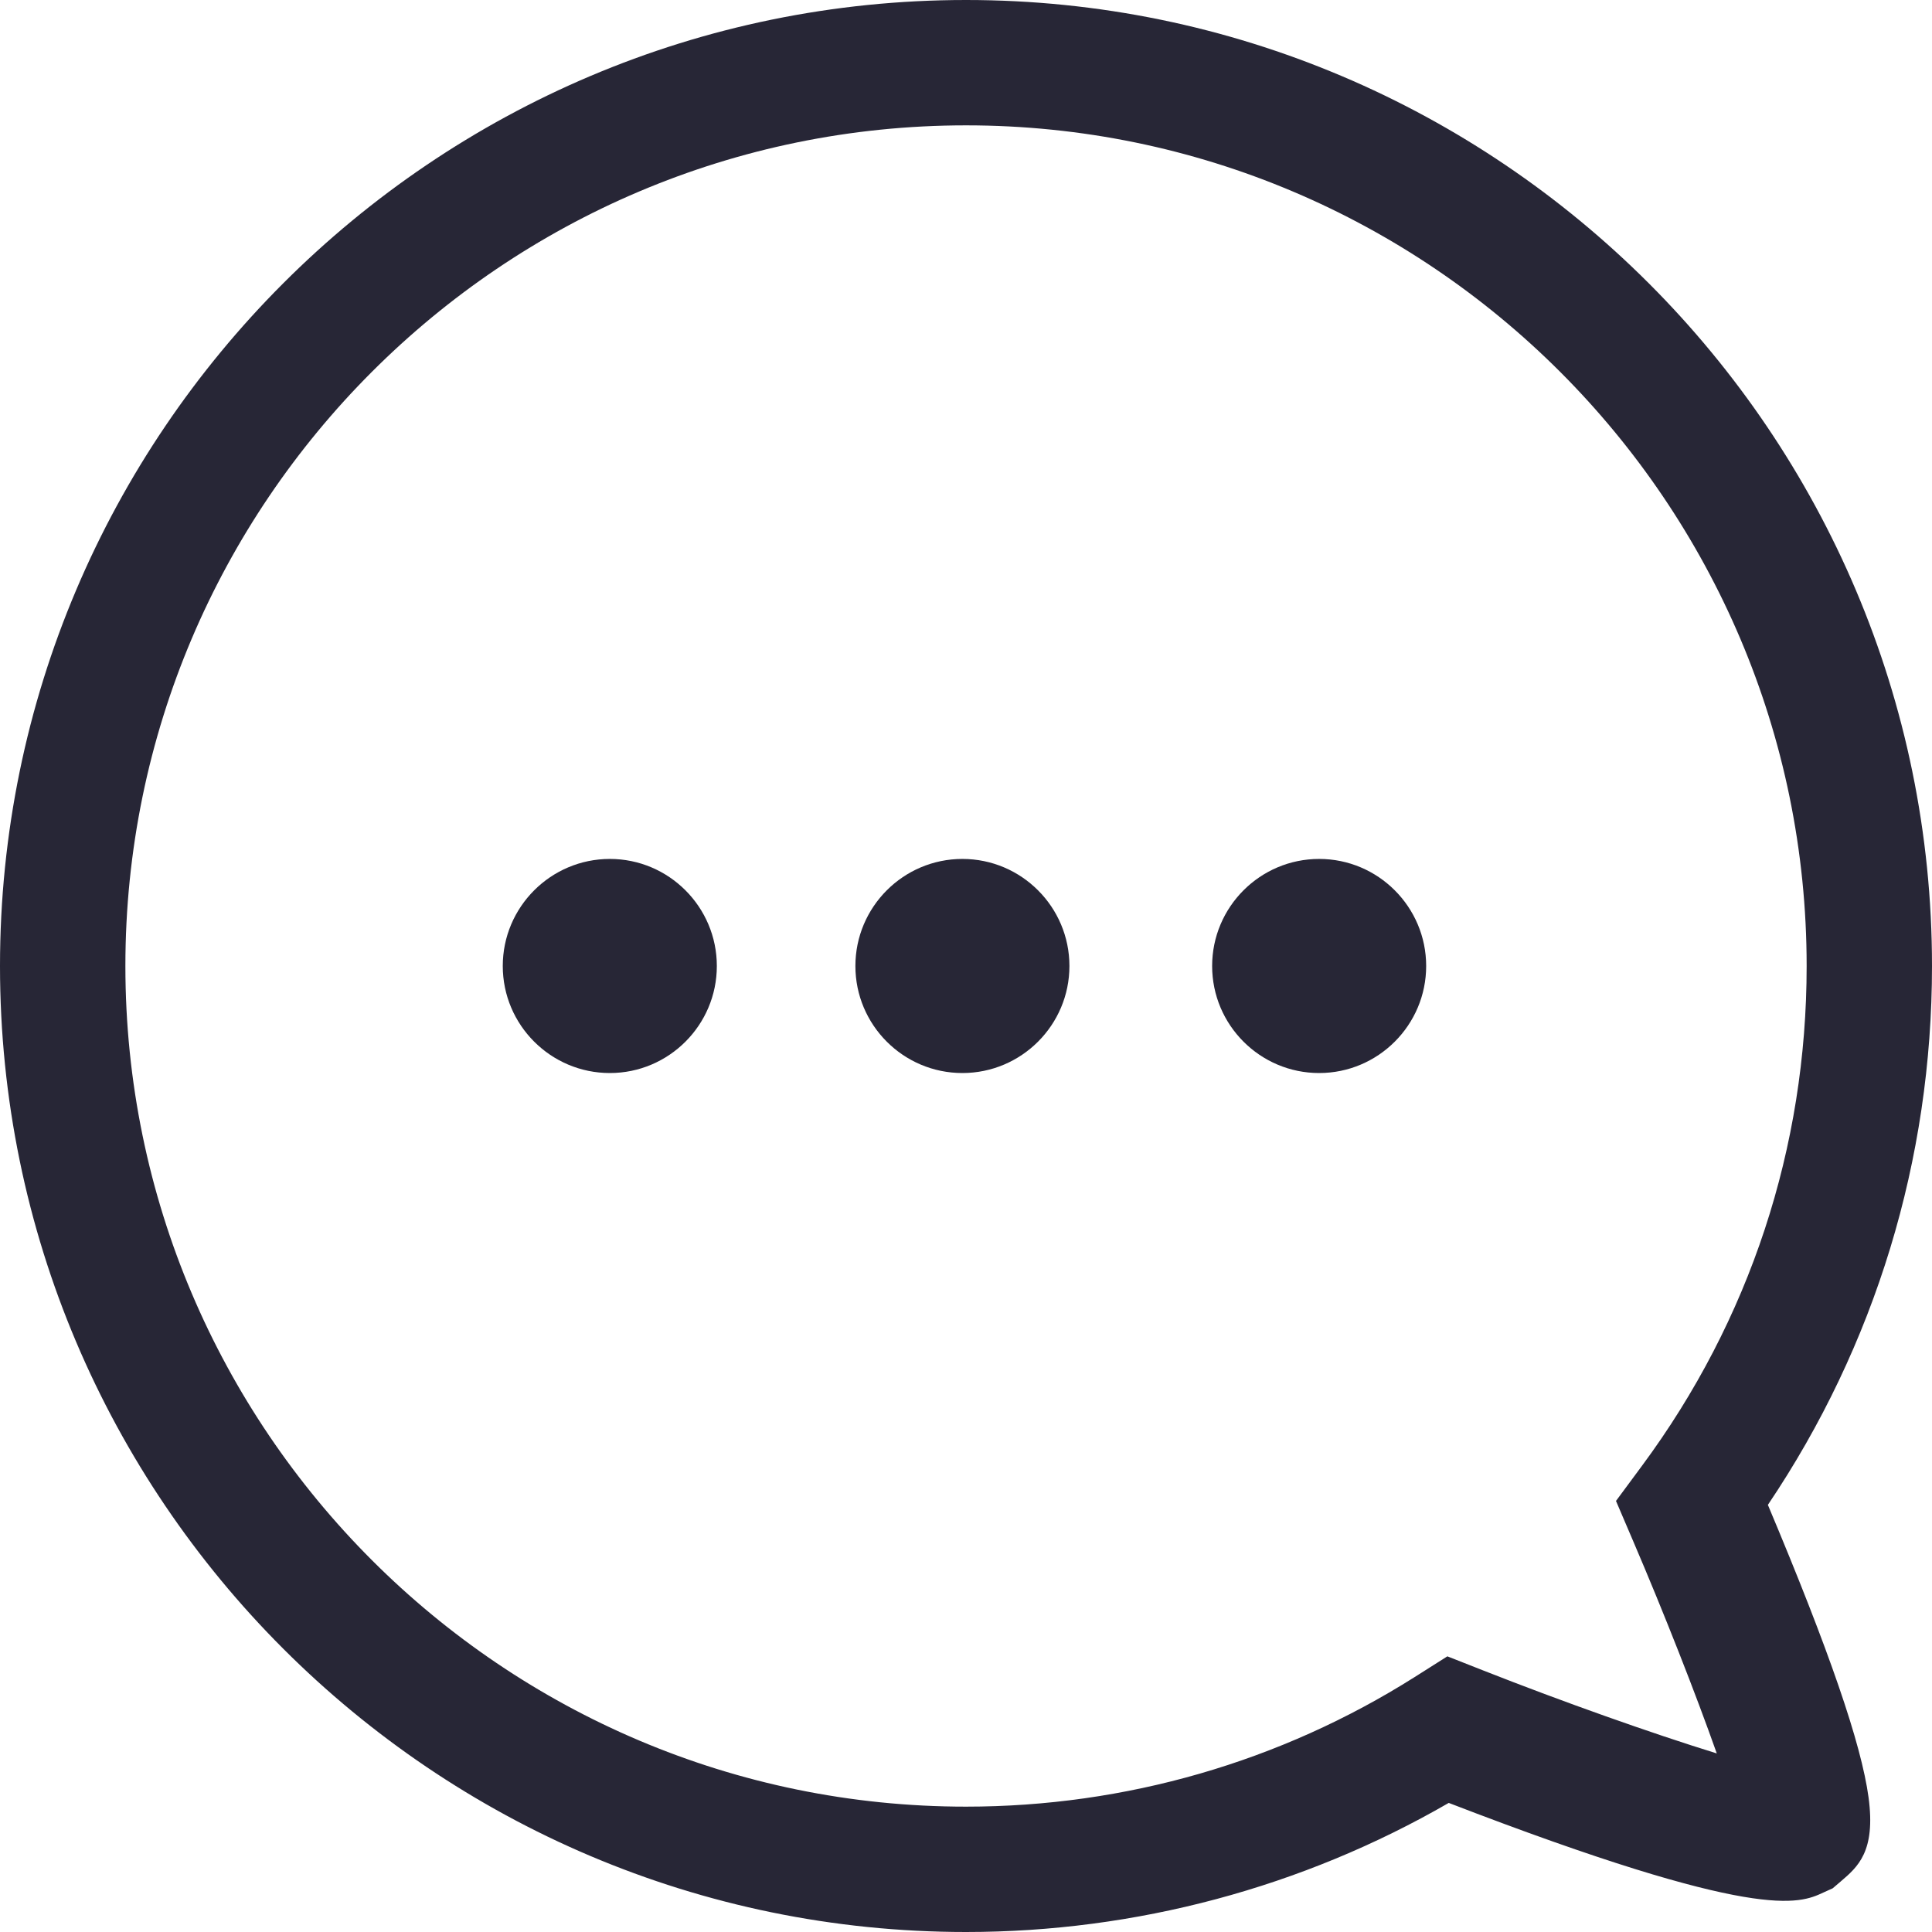
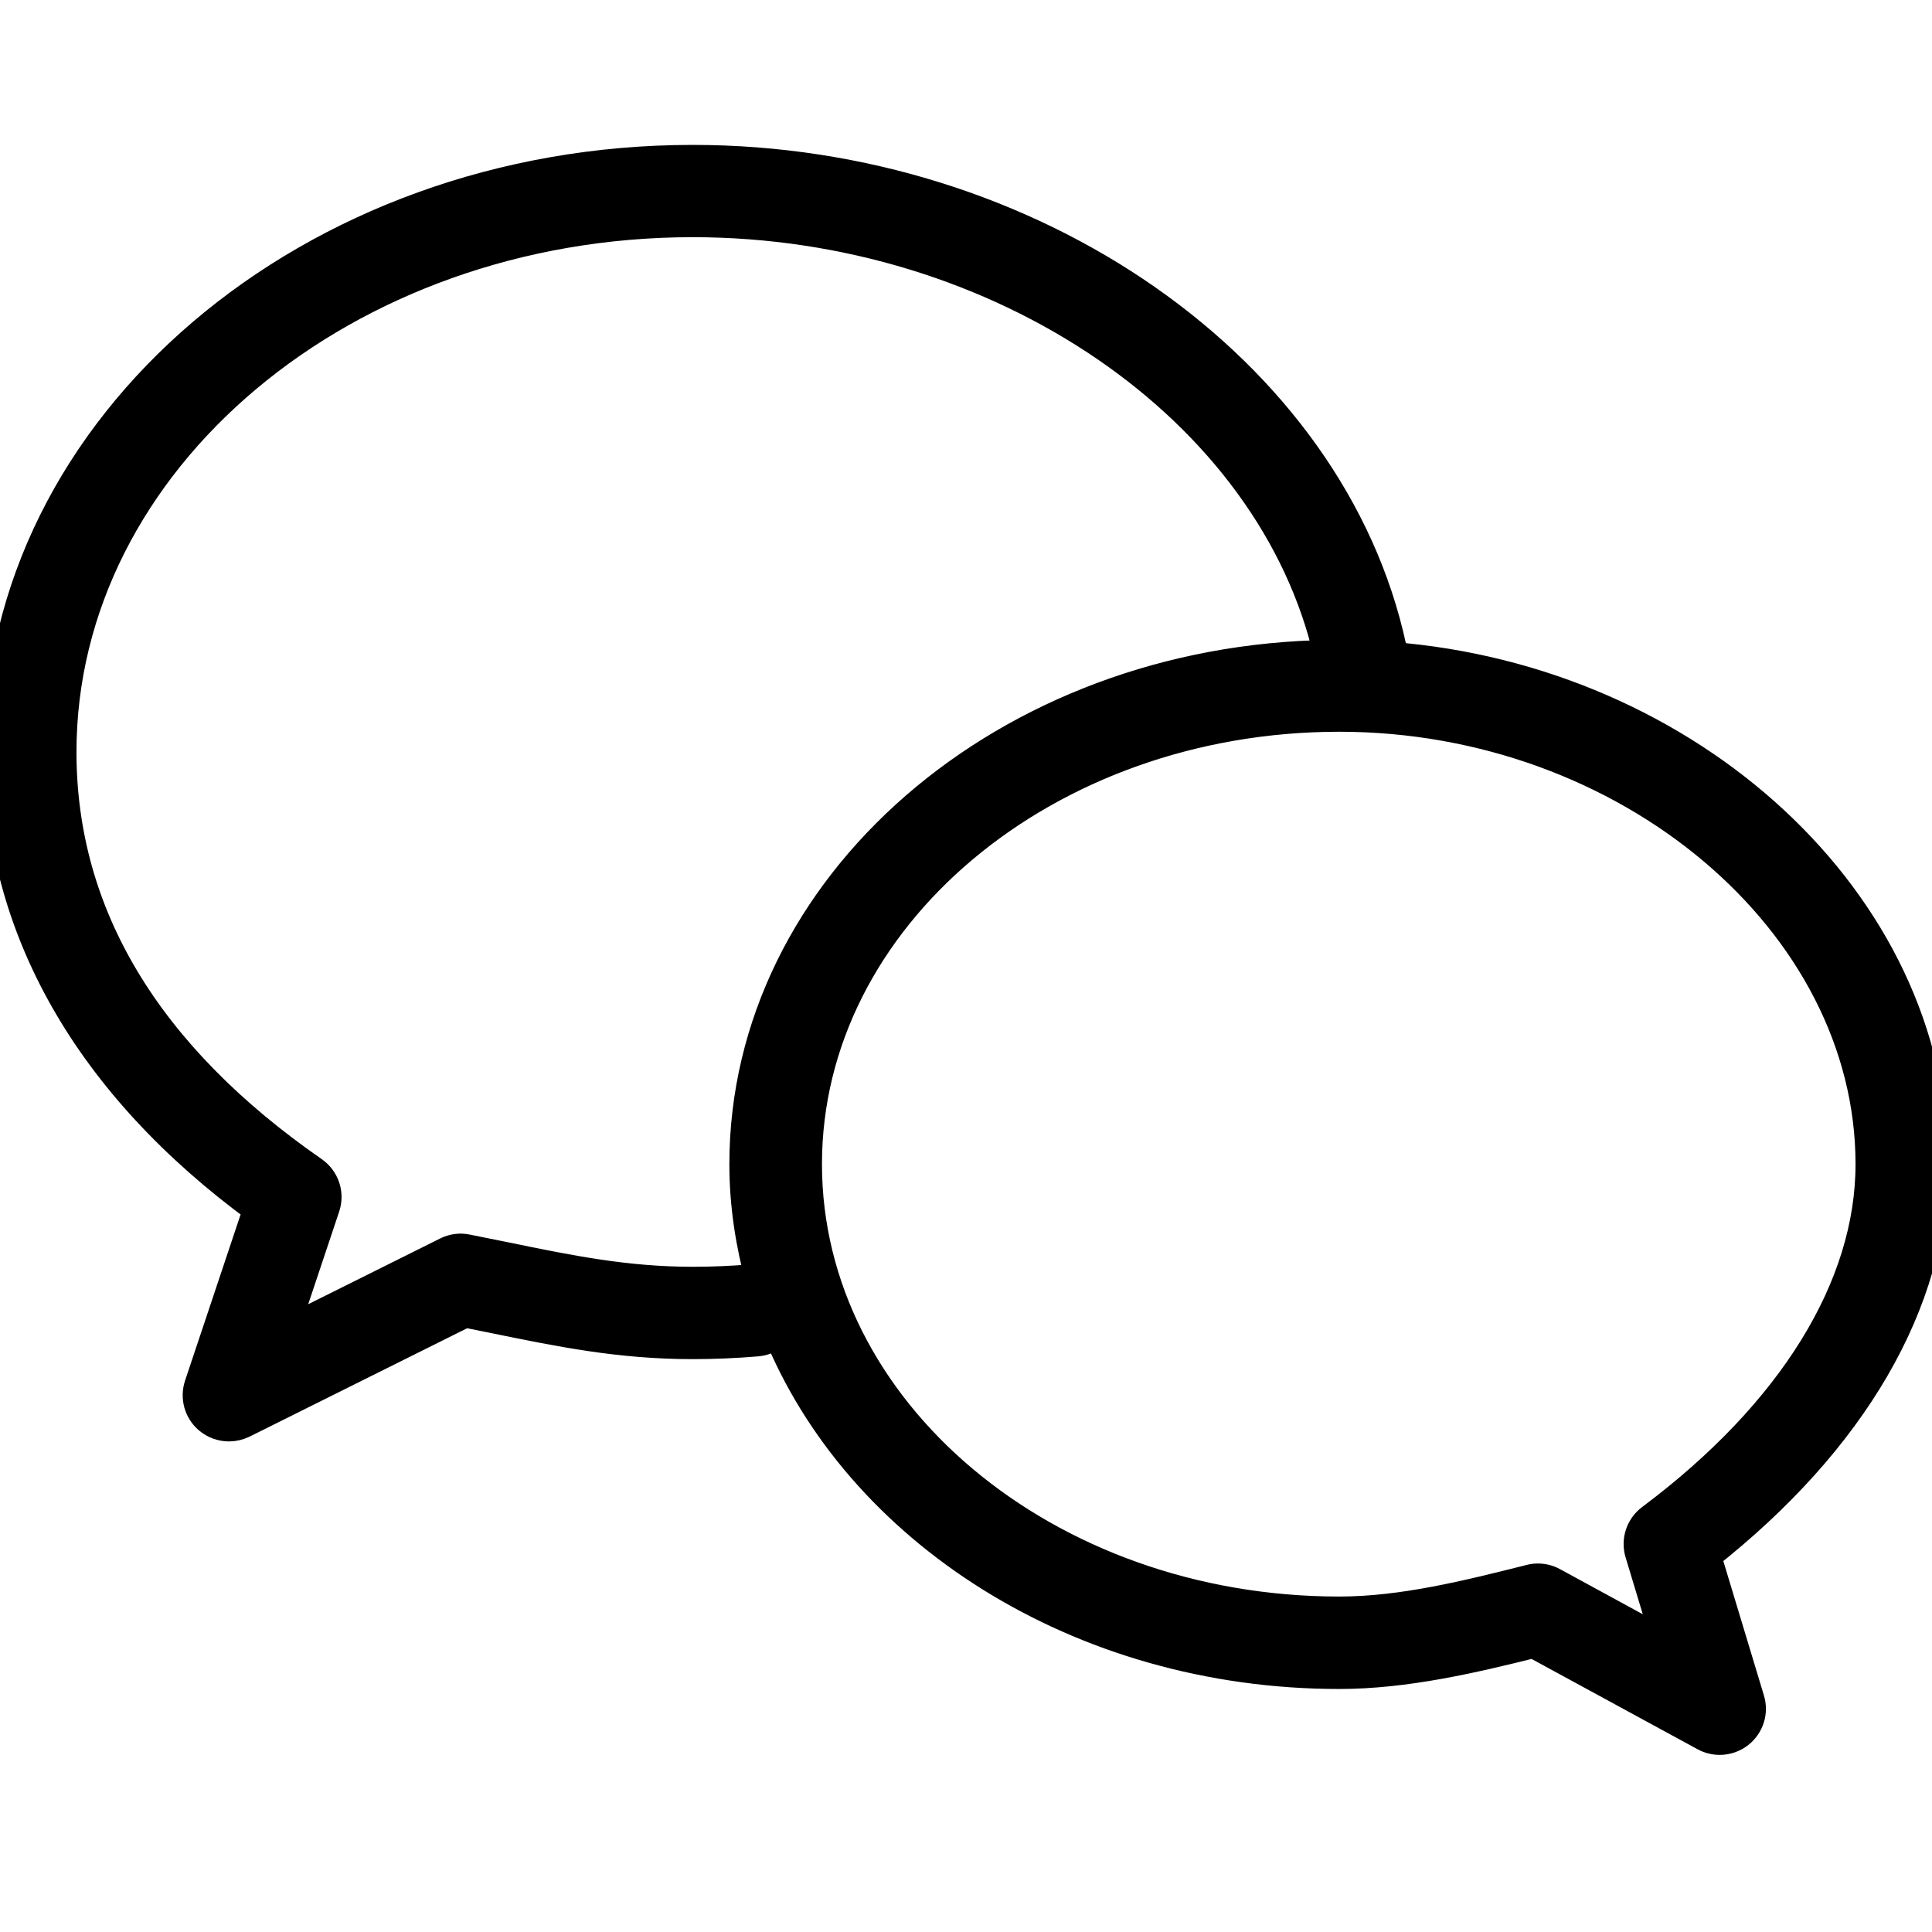
<svg xmlns="http://www.w3.org/2000/svg" width="60px" height="60px" viewBox="0 0 60 60" version="1.1">
  <defs />
  <g id="Page-1" stroke="none" stroke-width="1" fill="none" fill-rule="evenodd">
-     <g id="icon_message" fill="#272636">
-       <path d="M54.903,46.735 C58.238,41.788 60,36.005 60,30 C60,13.458 46.543,0 30.001,0 C13.458,0 0,13.458 0,30 C0,46.542 13.458,60 30.001,60 C35.27,60 40.452,58.614 44.992,55.991 C54.616,59.701 55.873,59.123 56.625,58.775 L56.916,58.643 L57.161,58.434 C57.699,57.975 58.255,57.5 58.03,55.823 C57.806,54.161 56.812,51.271 54.903,46.735 Z M50.186,46.613 L50.724,47.871 C51.674,50.088 52.661,52.597 53.316,54.454 C51.313,53.836 48.548,52.856 46.074,51.882 L44.949,51.439 L43.928,52.086 C39.765,54.716 34.949,56.107 30.001,56.107 C15.605,56.107 3.894,44.395 3.894,30 C3.894,15.605 15.605,3.893 30.001,3.893 C44.396,3.893 56.107,15.605 56.107,30 C56.107,35.635 54.34,40.999 50.999,45.514 L50.186,46.613 Z M18.939,33.324 C17.106,33.324 15.614,31.833 15.614,30 C15.614,28.167 17.106,26.675 18.939,26.675 C20.772,26.675 22.262,28.167 22.262,30 C22.262,31.833 20.772,33.324 18.939,33.324 Z M29.888,33.324 C28.055,33.324 26.565,31.833 26.565,30 C26.565,28.167 28.055,26.675 29.888,26.675 C31.721,26.675 33.212,28.167 33.212,30 C33.212,31.833 31.721,33.324 29.888,33.324 Z M40.967,33.324 C39.134,33.324 37.644,31.833 37.644,30 C37.644,28.167 39.134,26.675 40.967,26.675 C42.8,26.675 44.291,28.167 44.291,30 C44.291,31.833 42.8,33.324 40.967,33.324 Z" id="Shape" />
+     <g id="icon_message" stroke="#000000" fill="#000000">
+       <path d="M60,36.155 C60,28.054 52.451,21.152 43.185,20.434 C43.198,20.333 43.204,20.228 43.181,20.124 C41.323,11.501 32.008,5 21.512,5 C9.651,5 0,13.233 0,23.353 C0,28.782 2.784,33.674 8.061,37.532 L6.221,43.036 C6.103,43.395 6.21,43.789 6.497,44.037 C6.671,44.186 6.891,44.265 7.112,44.265 C7.254,44.265 7.399,44.231 7.532,44.166 L14.438,40.726 L15.289,40.897 C17.415,41.332 19.251,41.709 21.512,41.709 C22.177,41.709 22.852,41.68 23.514,41.624 C23.782,41.601 24.009,41.467 24.163,41.273 C26.653,47.475 33.516,51.953 41.591,51.953 C43.659,51.953 45.754,51.456 47.633,50.988 L52.956,53.884 C53.096,53.961 53.252,54 53.406,54 C53.616,54 53.826,53.929 53.994,53.793 C54.291,53.554 54.413,53.16 54.302,52.8 L52.943,48.3 C57.501,44.714 60,40.425 60,36.155 L60,36.155 Z M23.355,39.763 C22.746,39.815 22.127,39.841 21.514,39.841 C19.444,39.841 17.692,39.485 15.668,39.068 L14.49,38.831 C14.287,38.788 14.074,38.816 13.888,38.912 L8.715,41.489 L10.059,37.469 C10.191,37.075 10.046,36.646 9.707,36.409 C4.509,32.803 1.875,28.409 1.875,23.353 C1.875,14.263 10.684,6.866 21.512,6.866 C31.084,6.866 39.559,12.664 41.308,20.374 C31.271,20.505 23.151,27.528 23.151,36.155 C23.151,37.409 23.342,38.624 23.664,39.796 C23.567,39.772 23.464,39.753 23.355,39.763 L23.355,39.763 Z M51.296,47.204 C50.983,47.439 50.85,47.844 50.962,48.218 L51.849,51.154 L48.21,49.171 C48.071,49.095 47.916,49.056 47.76,49.056 C47.683,49.056 47.606,49.065 47.531,49.086 C45.579,49.577 43.56,50.082 41.593,50.082 C32.458,50.082 25.027,43.833 25.027,36.153 C25.027,28.473 32.458,22.225 41.593,22.225 C50.554,22.225 58.125,28.603 58.125,36.153 C58.125,39.983 55.701,43.908 51.296,47.204 L51.296,47.204 Z" id="Shape" />
    </g>
  </g>
</svg>
